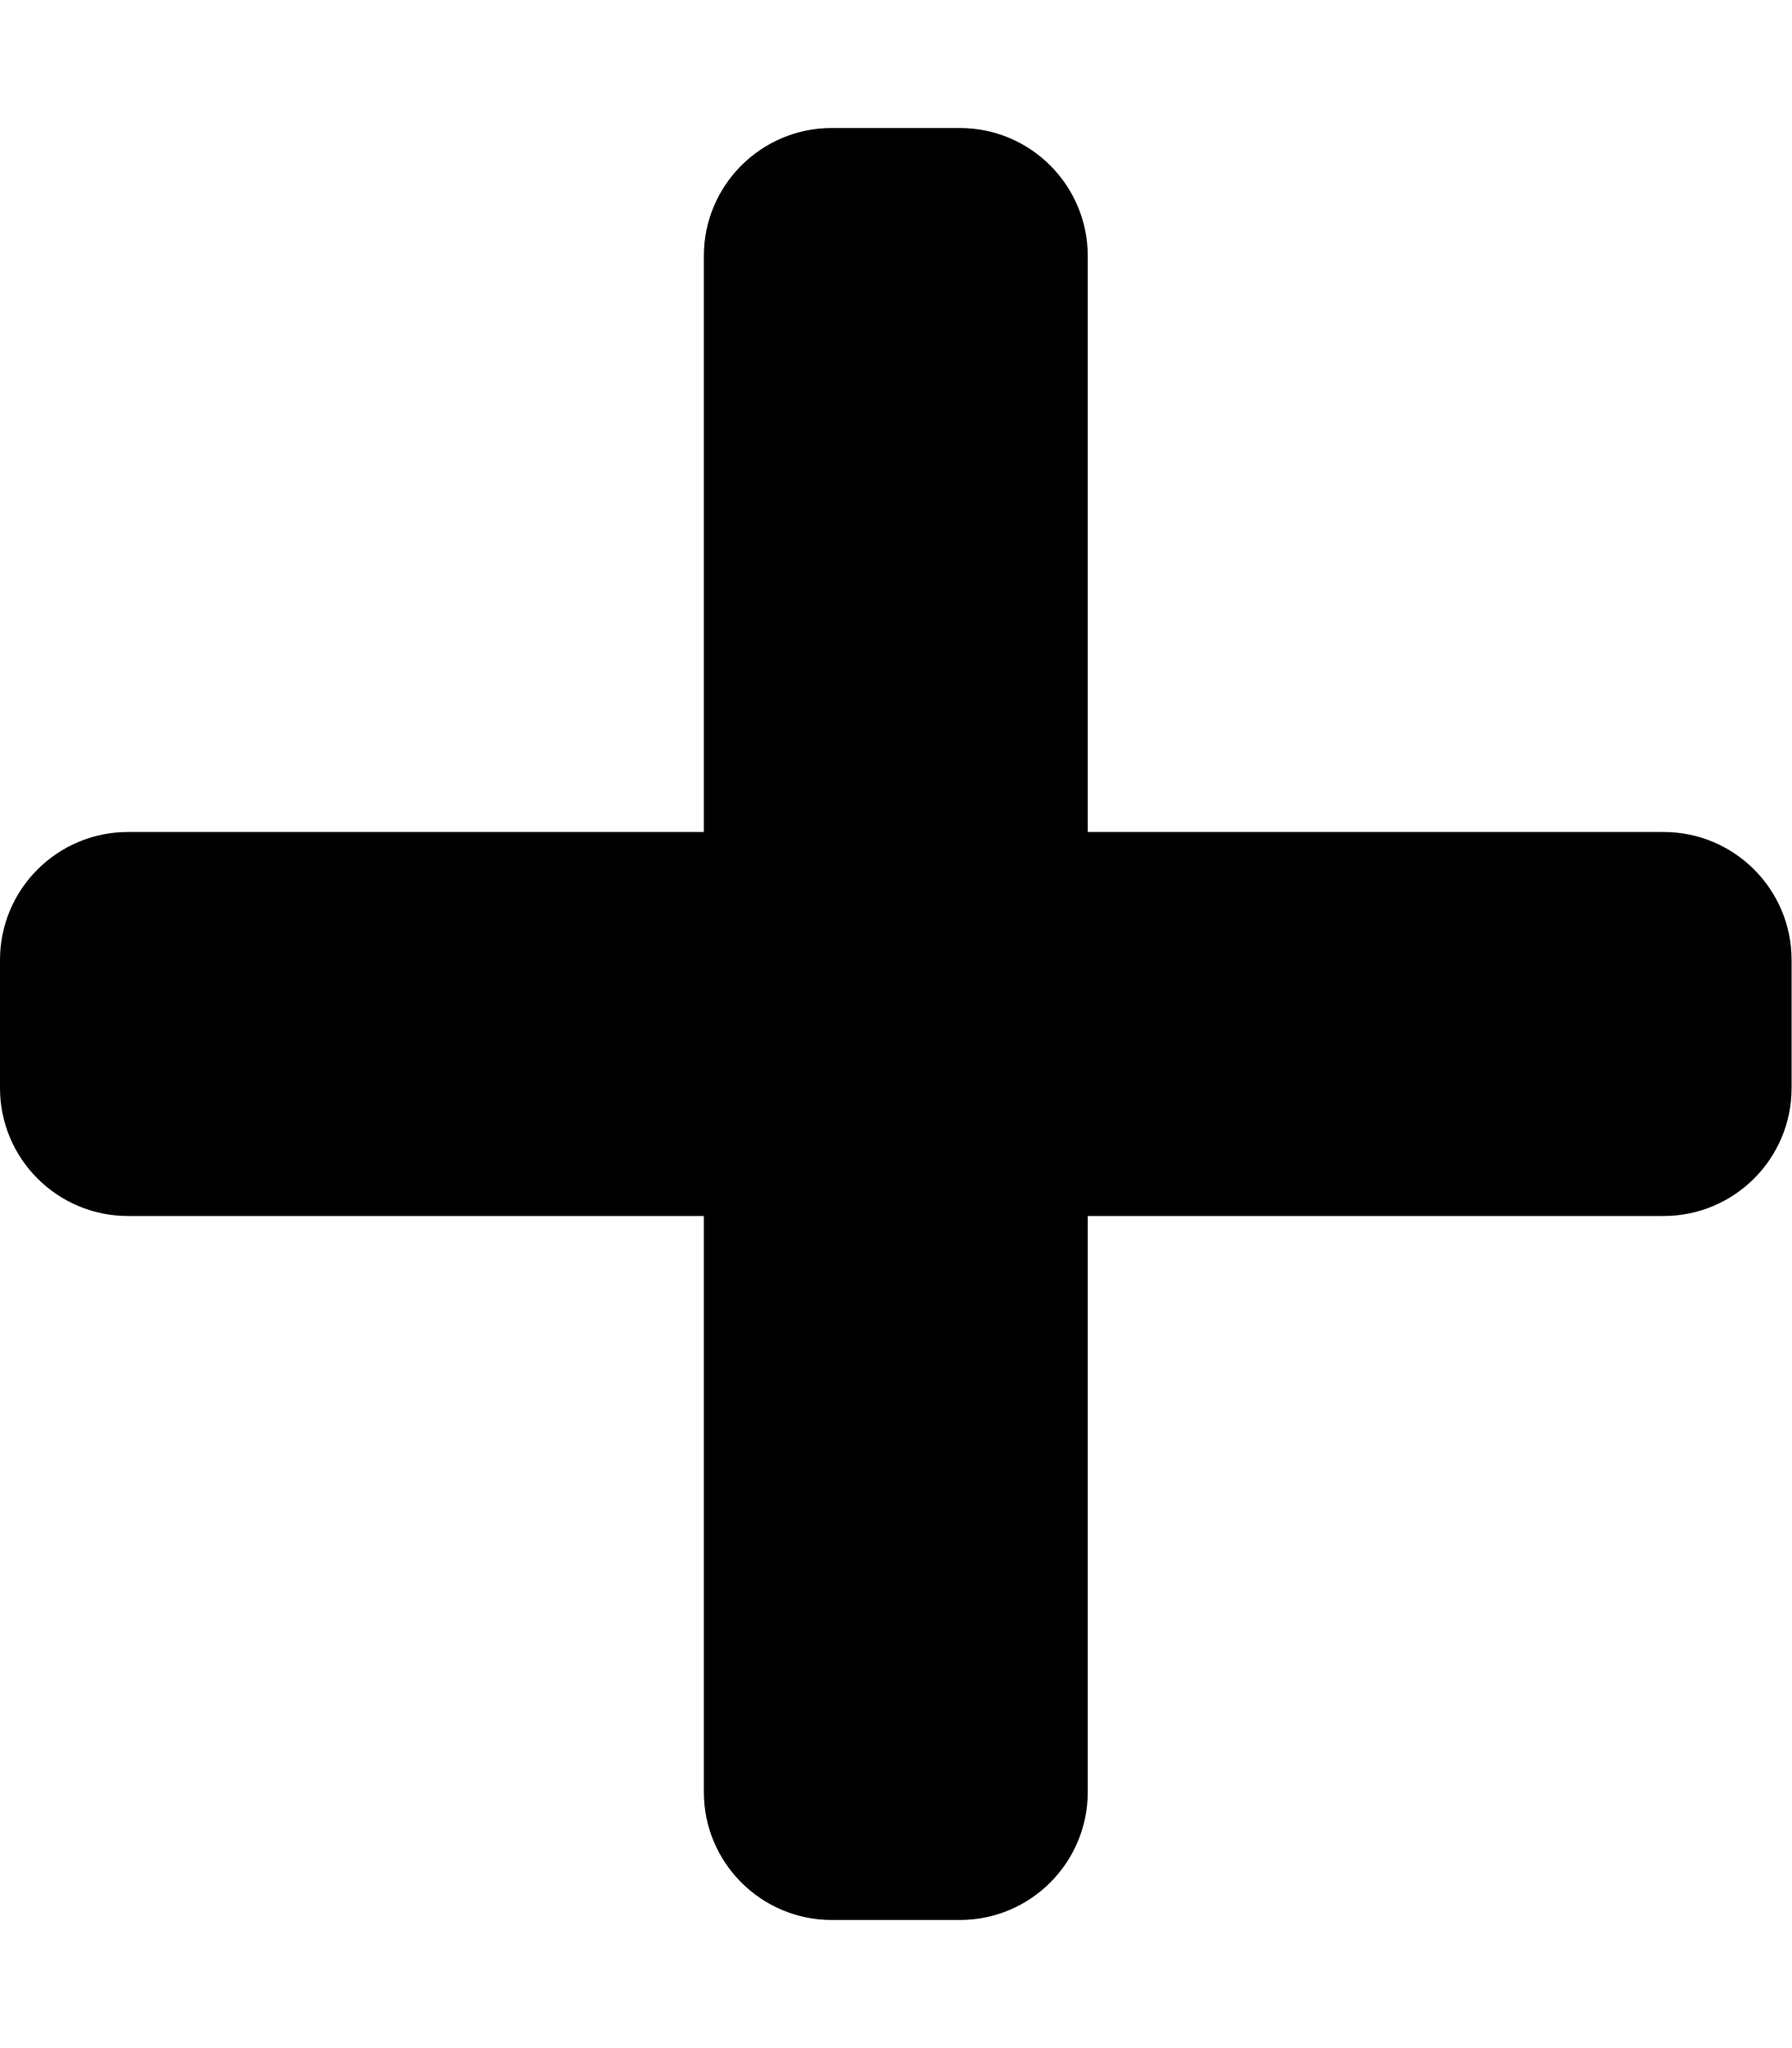
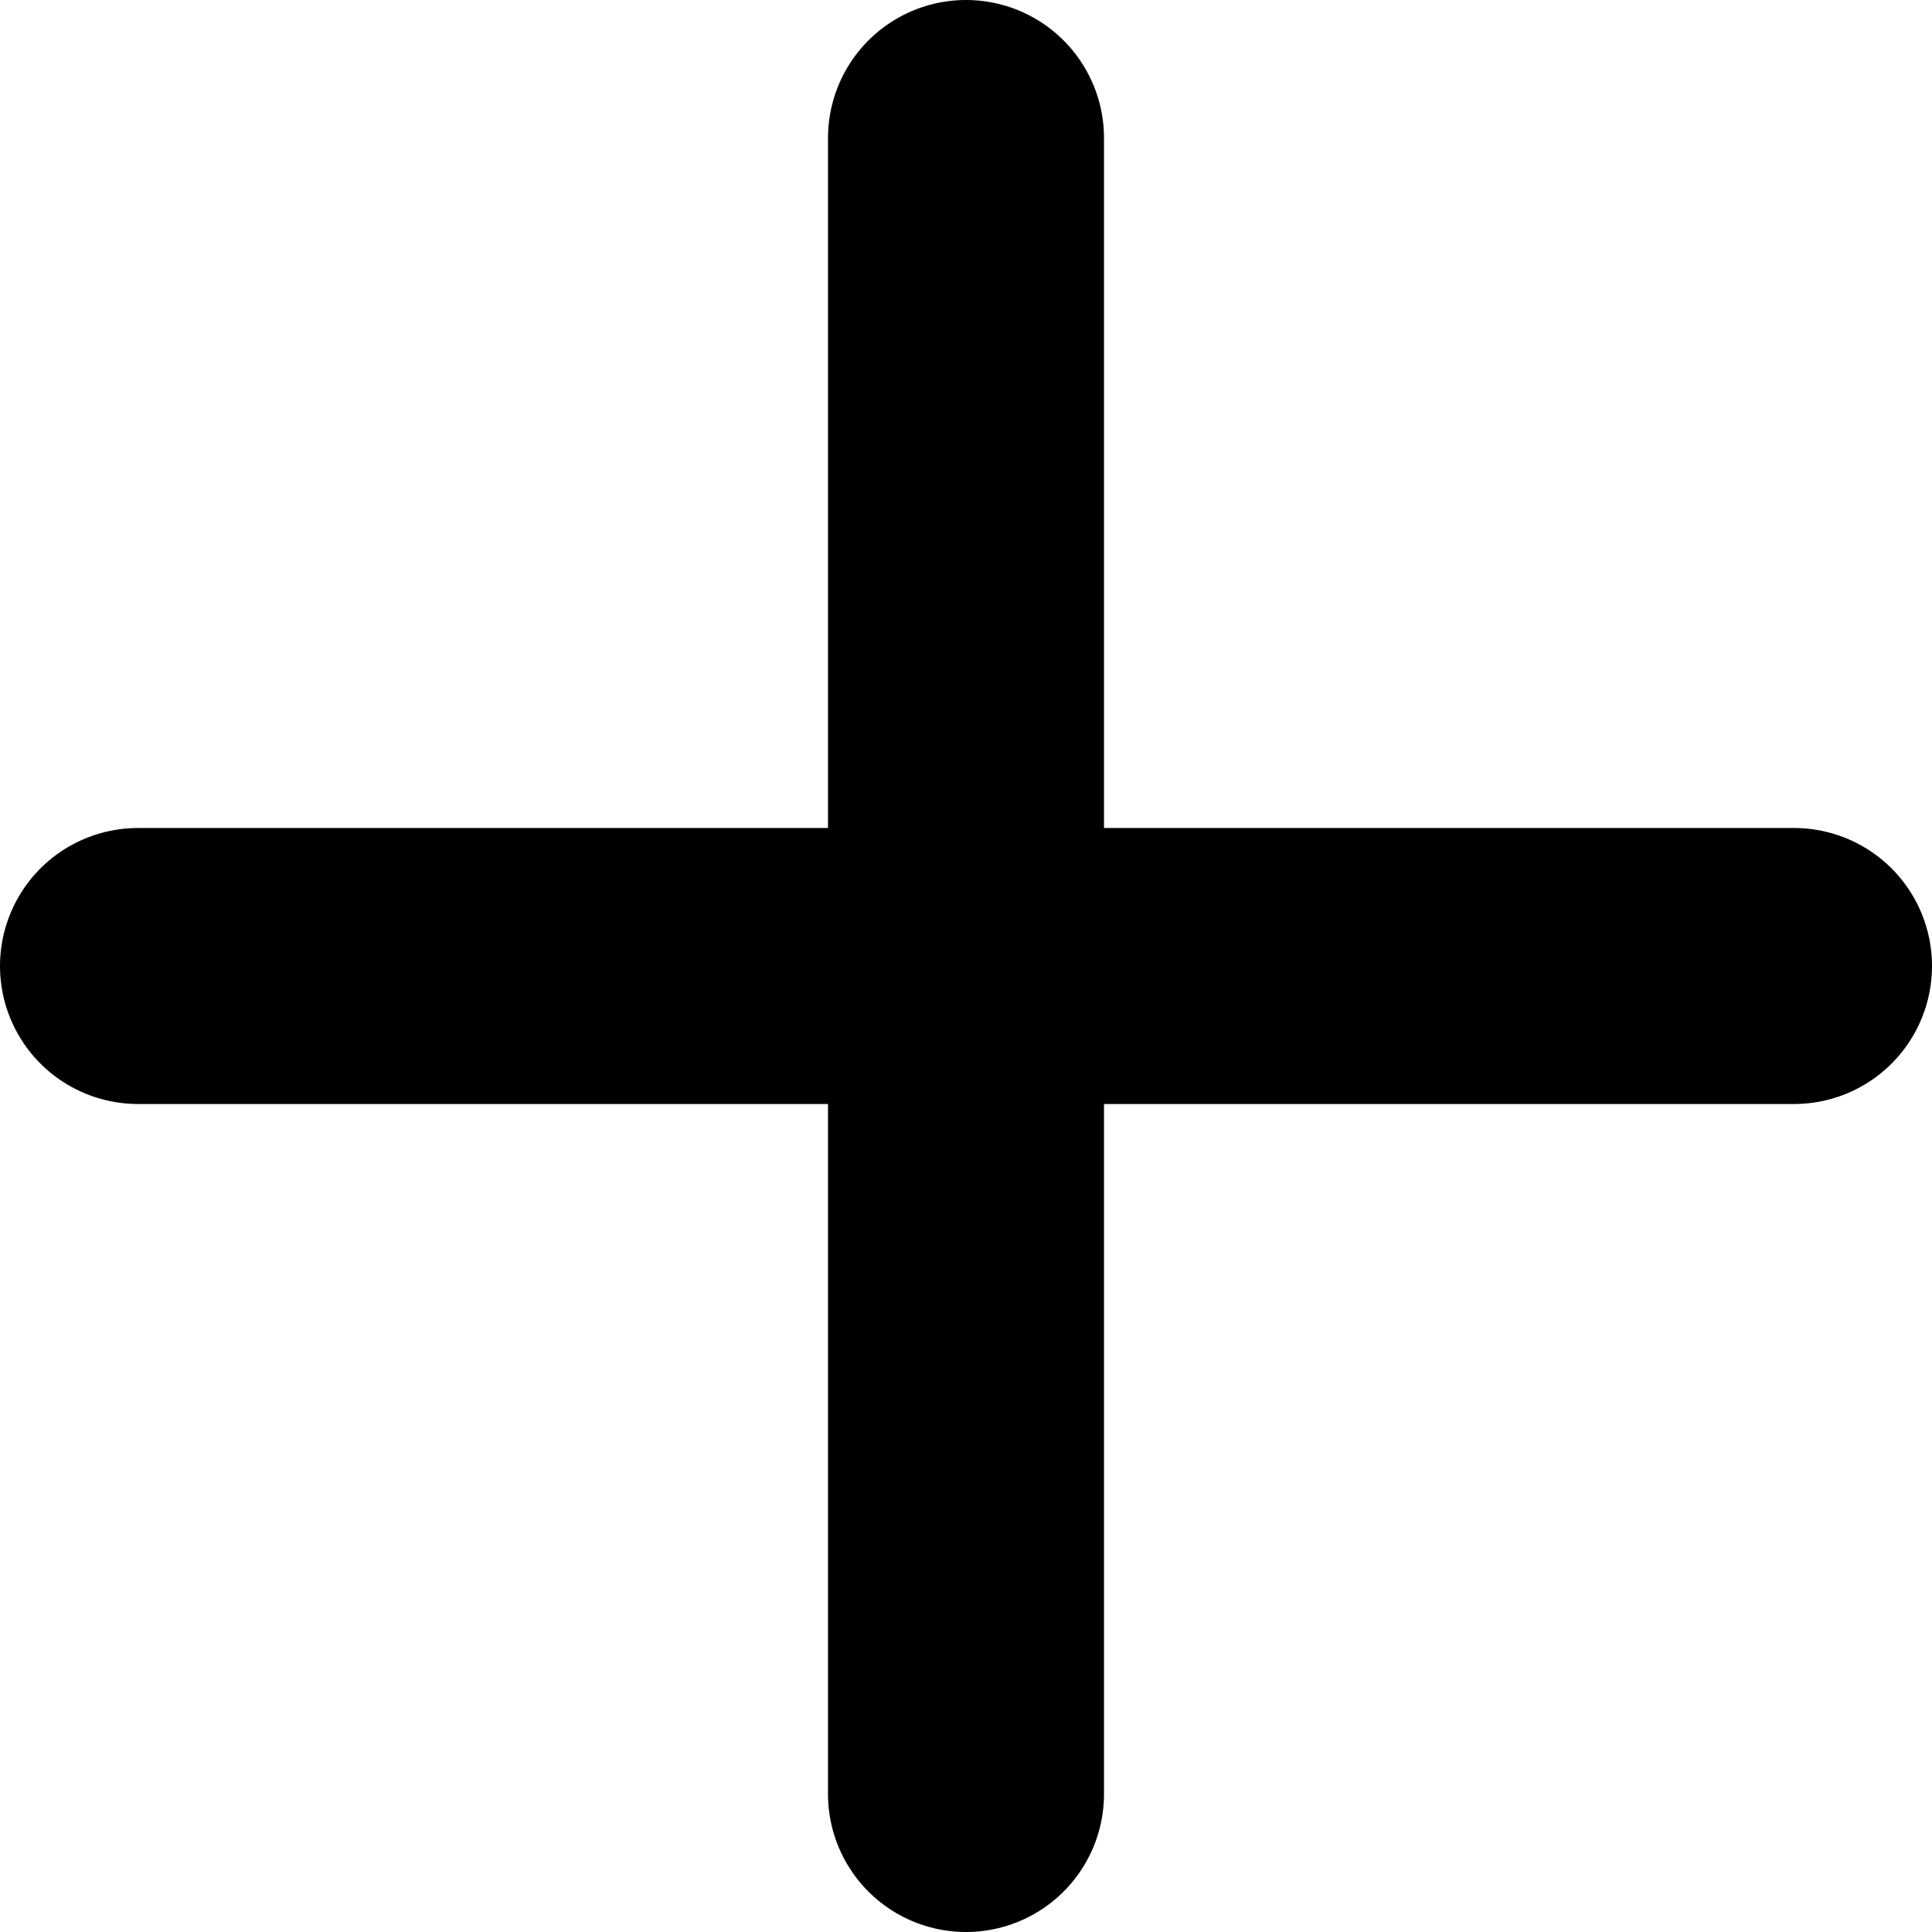
- <svg xmlns="http://www.w3.org/2000/svg" viewBox="0 0 448 512">
-   <path d="M416 208H272V64c0-17.67-14.33-32-32-32h-32c-17.67 0-32 14.33-32 32v144H32c-17.67 0-32 14.33-32 32v32c0 17.67 14.33 32 32 32h144v144c0 17.67 14.33 32 32 32h32c17.67 0 32-14.33 32-32V304h144c17.67 0 32-14.33 32-32v-32c0-17.67-14.33-32-32-32z" />
+ <svg xmlns="http://www.w3.org/2000/svg" width="14" height="14" viewBox="0 0 14 14">
+   <g id="plus" transform="translate(0.912 1)">
+     <line id="Ligne_8" data-name="Ligne 8" y2="12" transform="translate(6.088)" fill="none" stroke="currentColor" stroke-linecap="round" stroke-linejoin="round" stroke-width="2" />
+     <line id="Ligne_9" data-name="Ligne 9" x2="12" transform="translate(0.088 6)" fill="none" stroke="currentColor" stroke-linecap="round" stroke-linejoin="round" stroke-width="2" />
+   </g>
</svg>
